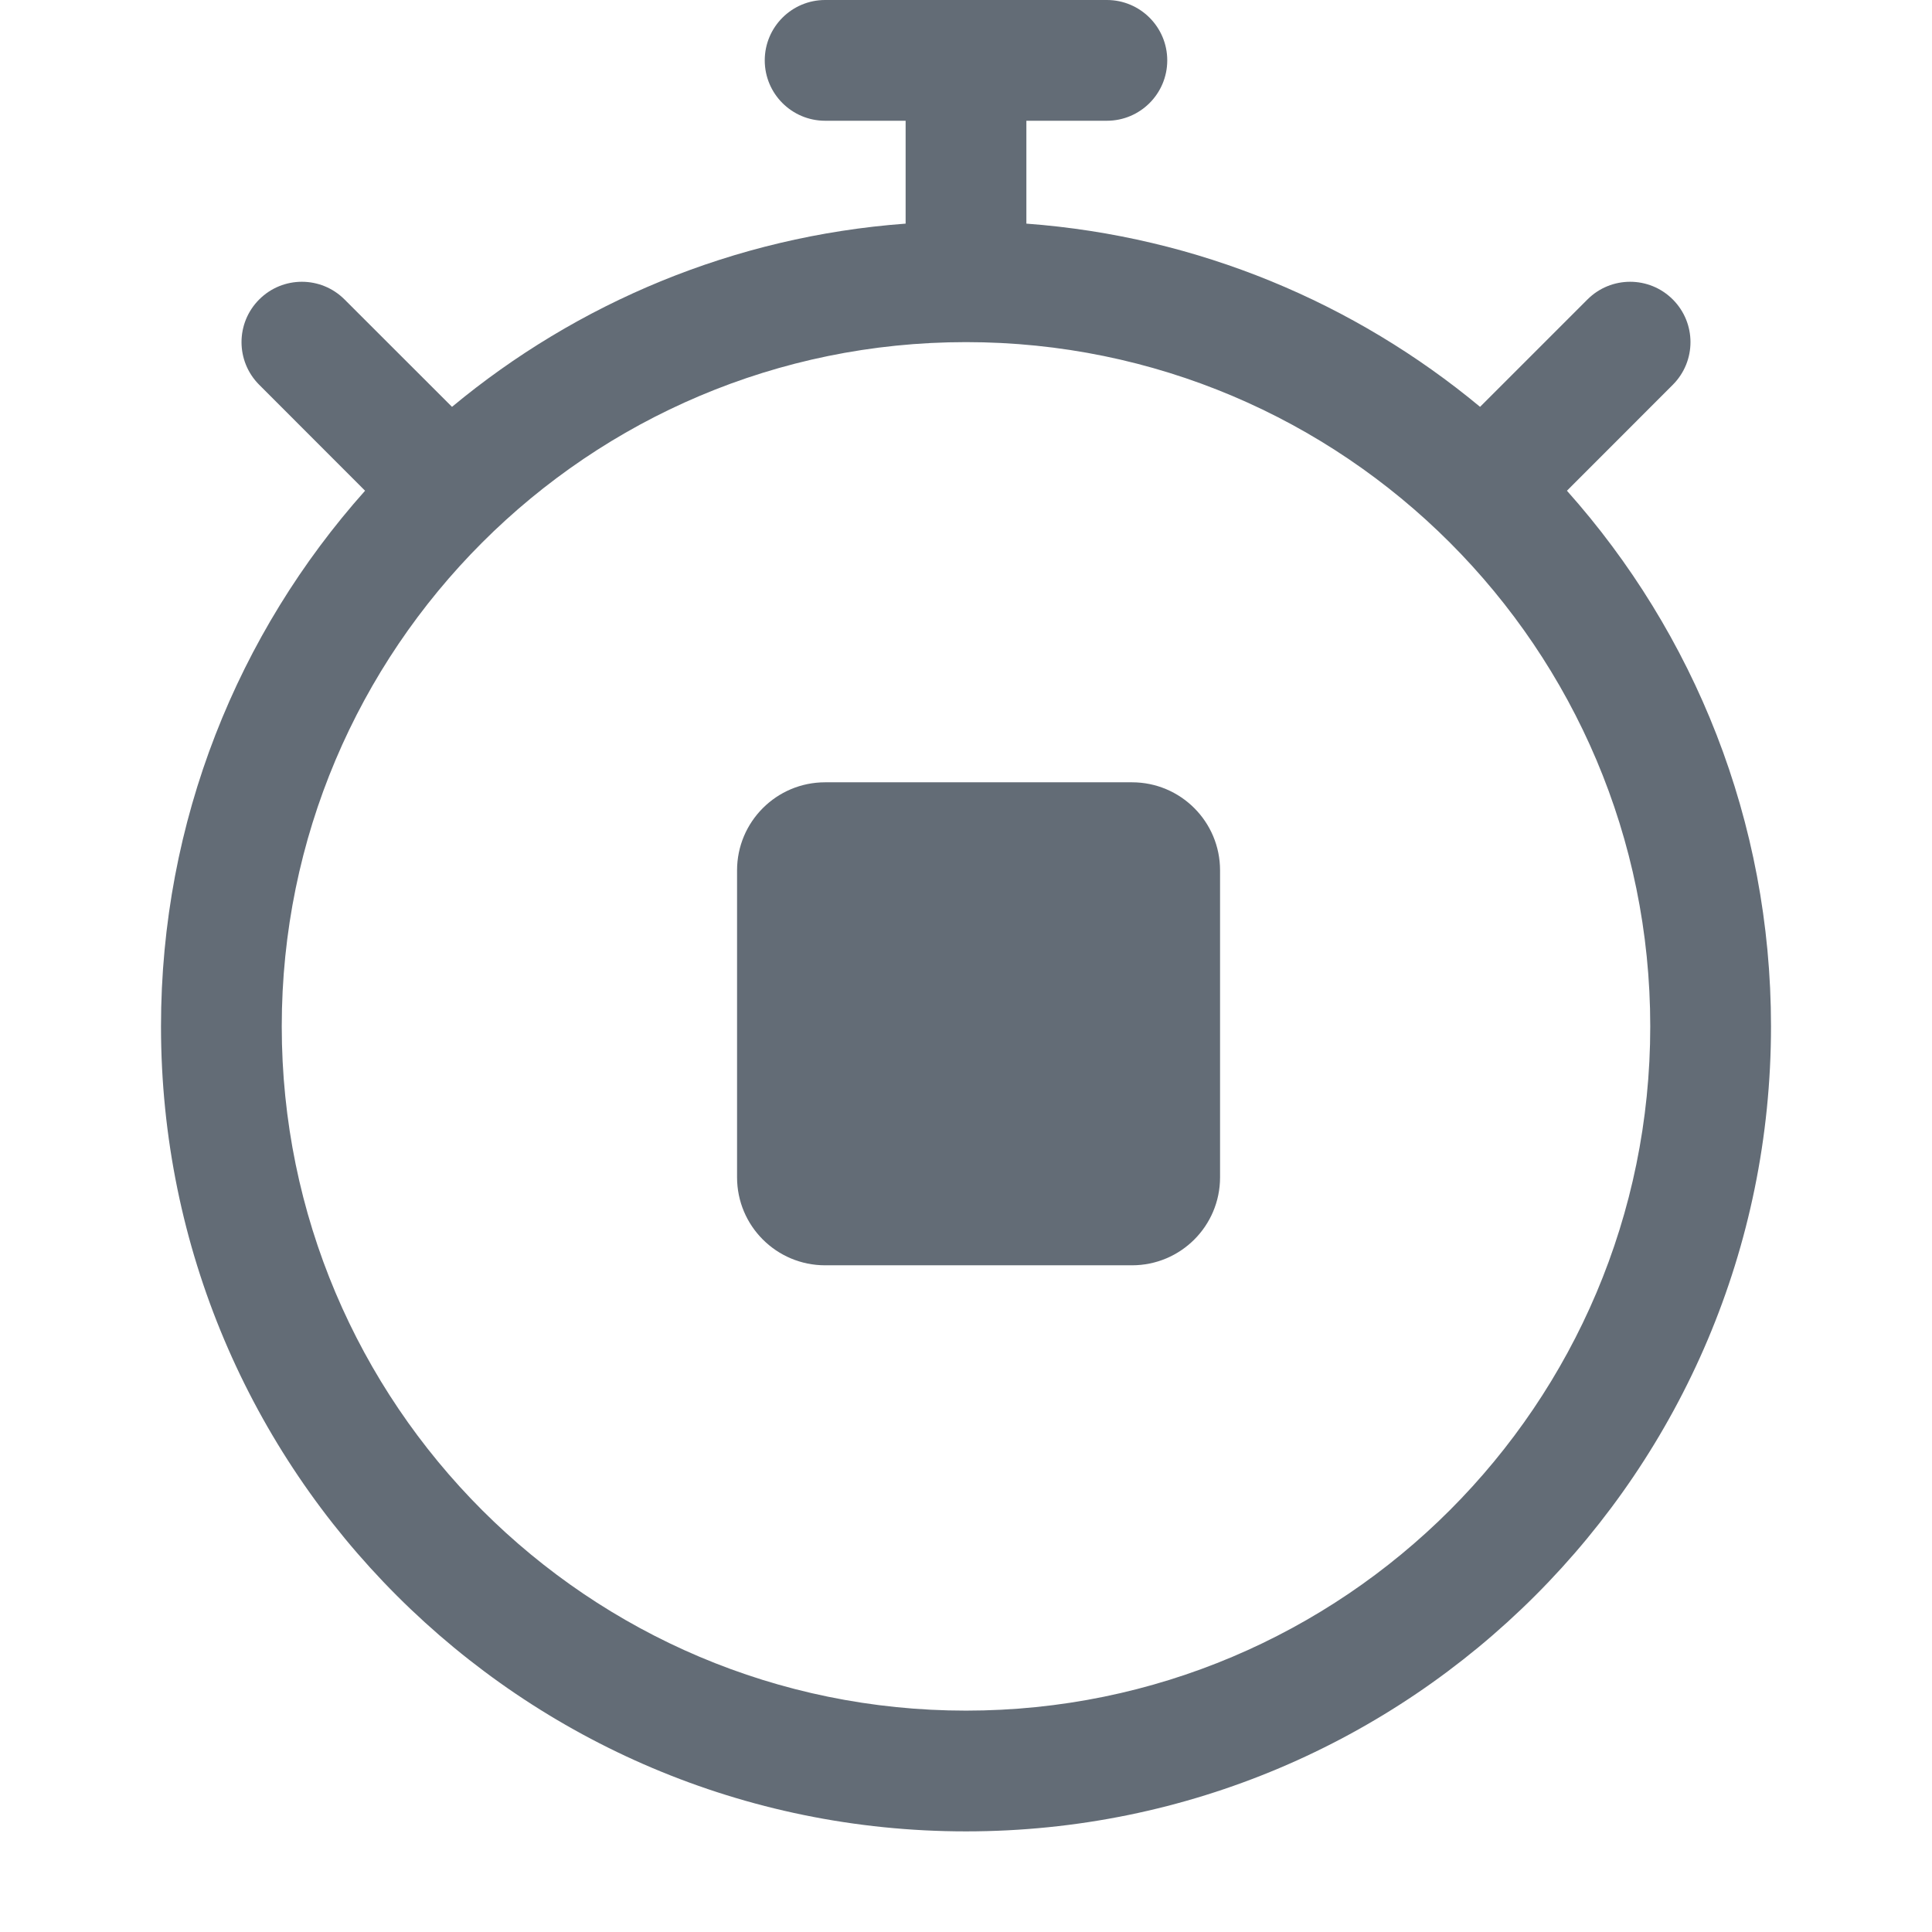
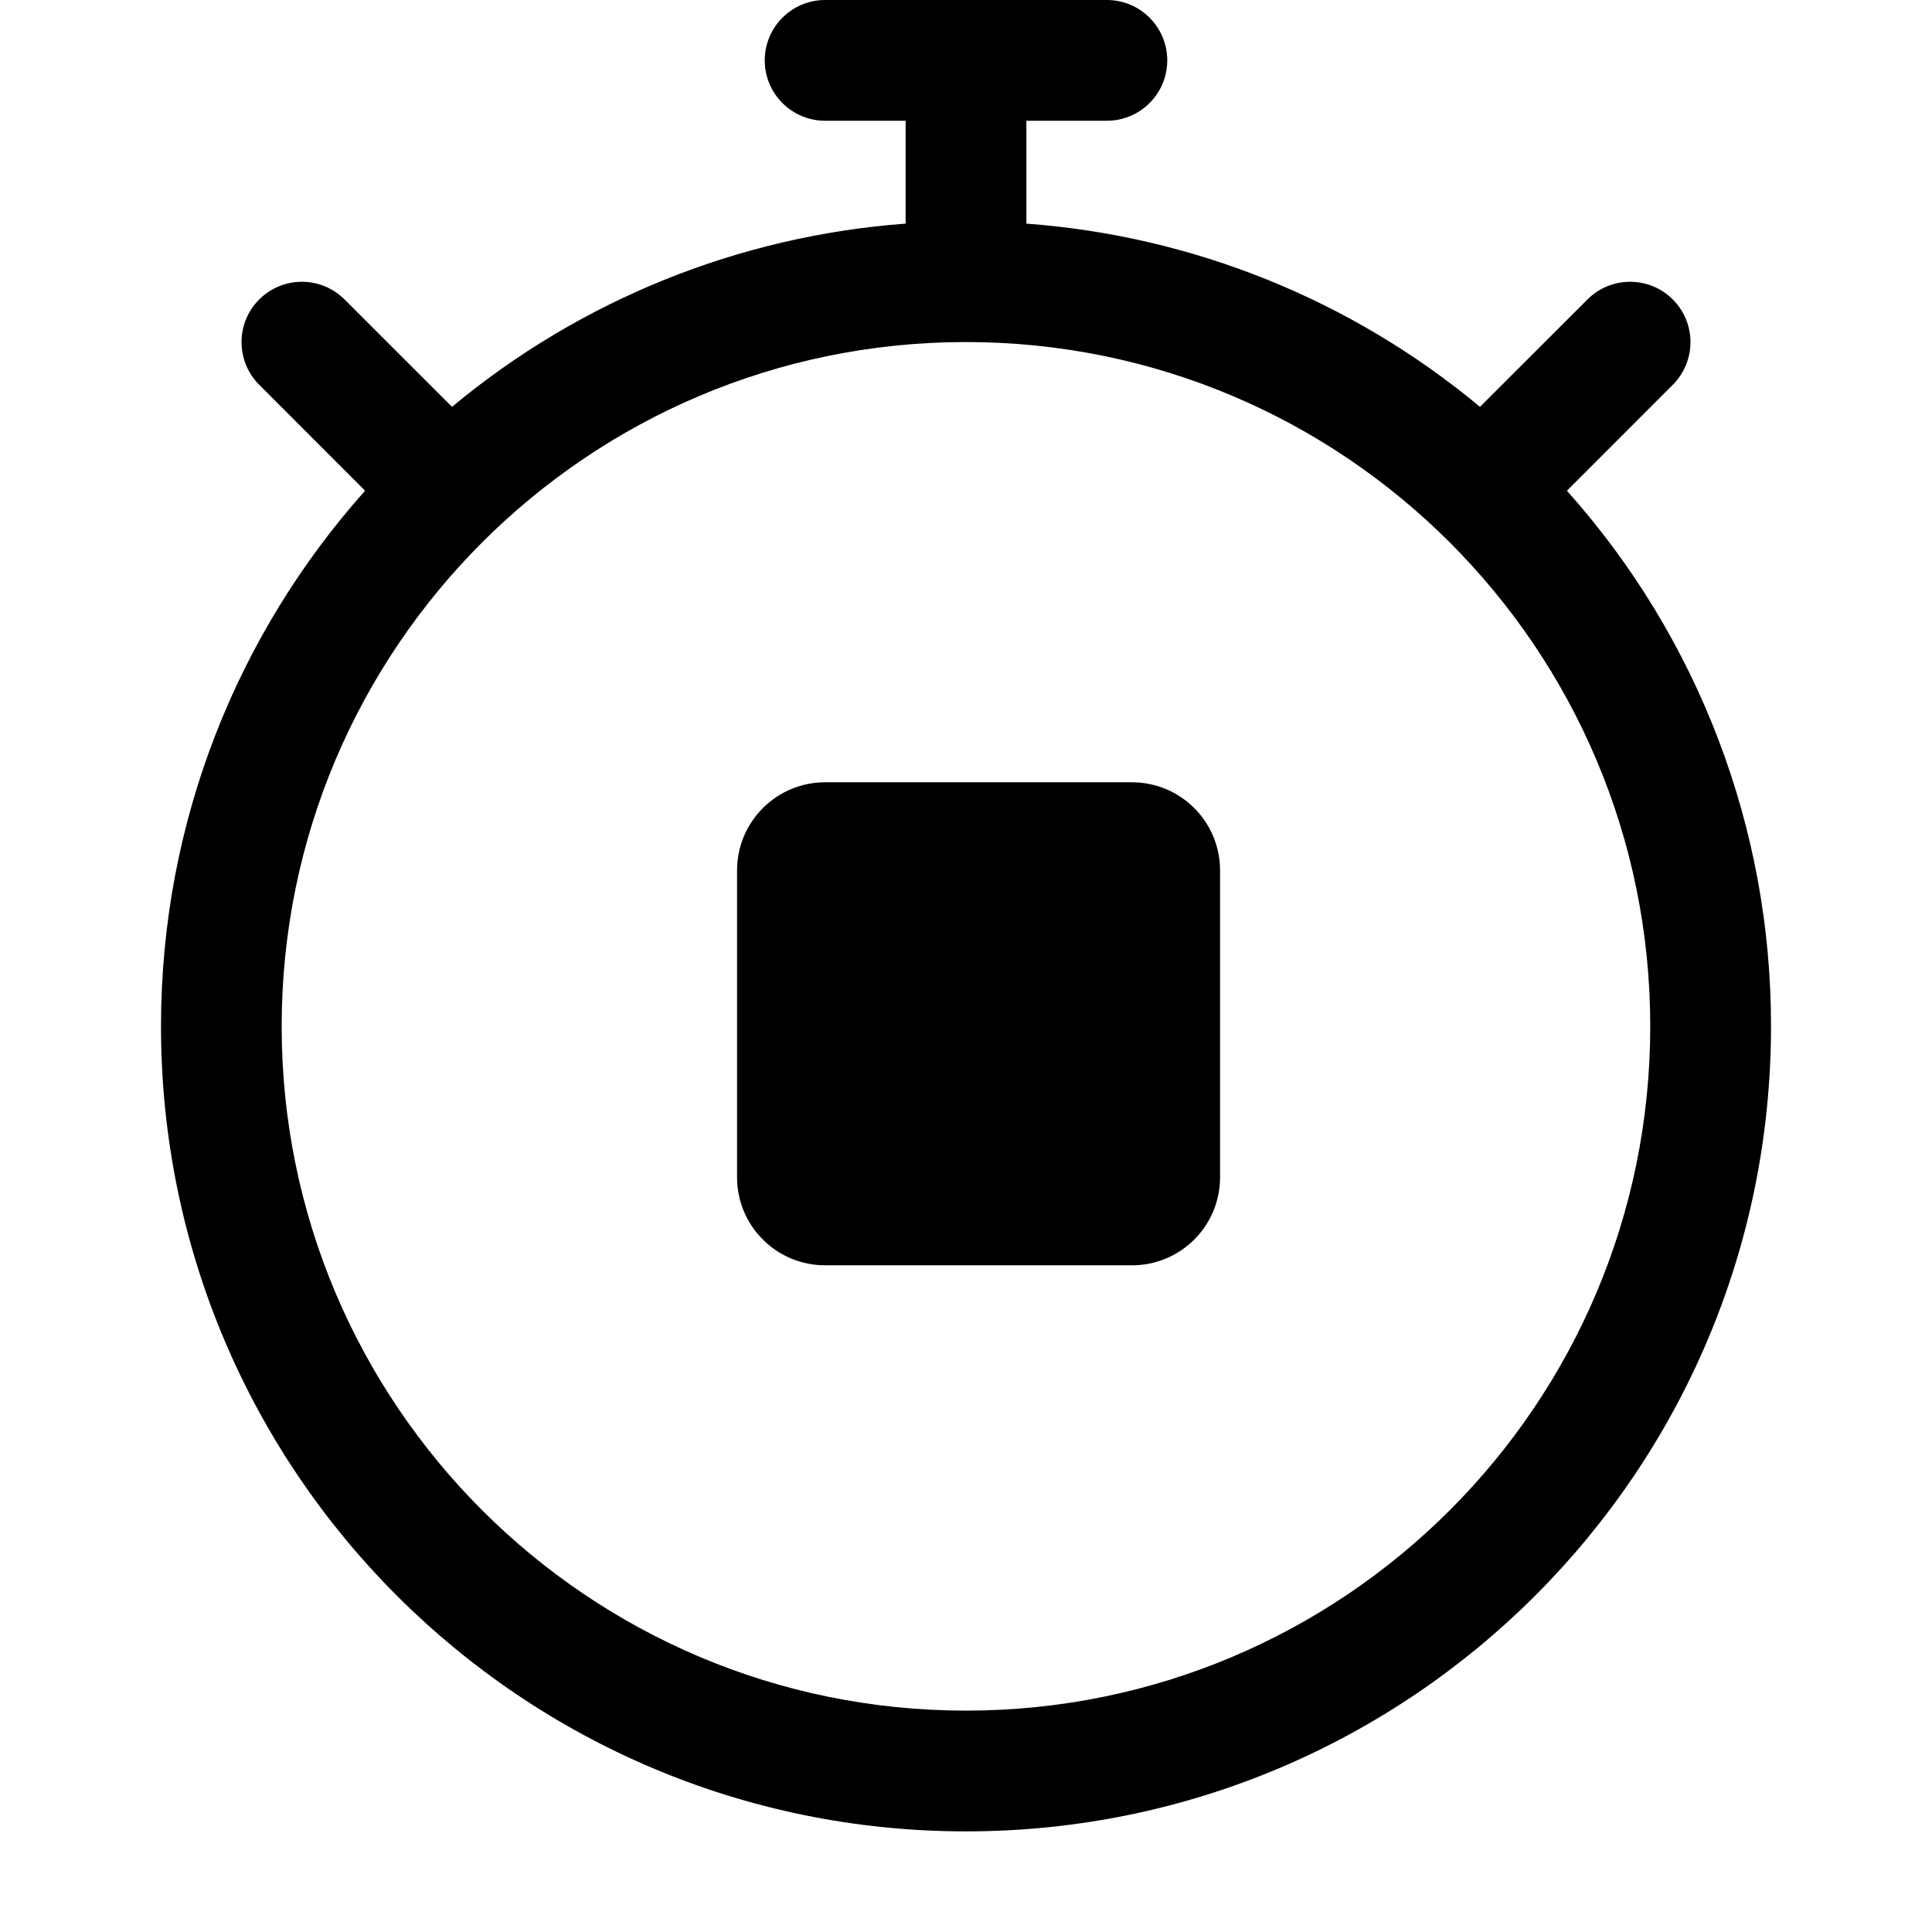
- <svg xmlns="http://www.w3.org/2000/svg" width="24" height="24" viewBox="0 0 24 24" fill="none">
-   <path fill-rule="evenodd" clip-rule="evenodd" d="M10.25 0C9.836 0 9.5 0.336 9.5 0.75C9.5 1.164 9.836 1.5 10.25 1.5H11.25V2.778C9.115 2.936 7.167 3.765 5.615 5.054L4.28 3.72C3.987 3.427 3.513 3.427 3.22 3.72C2.927 4.013 2.927 4.487 3.22 4.78L4.535 6.096C2.958 7.864 2 10.195 2 12.75C2 18.273 6.477 22.75 12 22.75C17.523 22.75 22 18.273 22 12.75C22 10.195 21.042 7.864 19.465 6.096L20.78 4.78C21.073 4.487 21.073 4.013 20.78 3.72C20.487 3.427 20.013 3.427 19.72 3.72L18.386 5.054C16.833 3.765 14.885 2.936 12.75 2.778V1.5H13.75C14.164 1.5 14.5 1.164 14.5 0.75C14.5 0.336 14.164 0 13.75 0H10.25ZM12 21.25C16.694 21.25 20.5 17.444 20.5 12.75C20.5 8.056 16.694 4.25 12 4.25C7.306 4.25 3.5 8.056 3.5 12.75C3.5 17.444 7.306 21.25 12 21.25Z" fill="#636C76" />
-   <path d="M9.156 10.812C9.156 10.208 9.646 9.718 10.25 9.718H14.062C14.667 9.718 15.156 10.208 15.156 10.812V14.625C15.156 15.229 14.667 15.718 14.062 15.718H10.25C9.646 15.718 9.156 15.229 9.156 14.625V10.812Z" fill="#636C76" />
+ <svg xmlns="http://www.w3.org/2000/svg" width="24" height="24" viewBox="0 0 24 24">
+   <path d="M10.25 0h3.5a.75.75 0 0 1 0 1.5h-1v1.278a9.952 9.952 0 0 1 5.635 2.276L19.72 3.72a.749.749 0 1 1 1.06 1.06l-1.315 1.316A9.962 9.962 0 0 1 22 12.75c0 5.523-4.477 10-10 10s-10-4.477-10-10c0-2.555.958-4.886 2.535-6.654L3.22 4.78a.749.749 0 1 1 1.06-1.06l1.335 1.334a9.952 9.952 0 0 1 5.635-2.276V1.5h-1a.75.75 0 0 1 0-1.5ZM12 21.25a8.5 8.5 0 1 0-.001-17.001A8.5 8.5 0 0 0 12 21.25Z" />
+   <path d="M9.156 10.812c0-.604.49-1.094 1.094-1.094h3.812c.605 0 1.094.49 1.094 1.094v3.813c0 .604-.489 1.093-1.094 1.093H10.25a1.093 1.093 0 0 1-1.094-1.093v-3.813Z" />
</svg>
